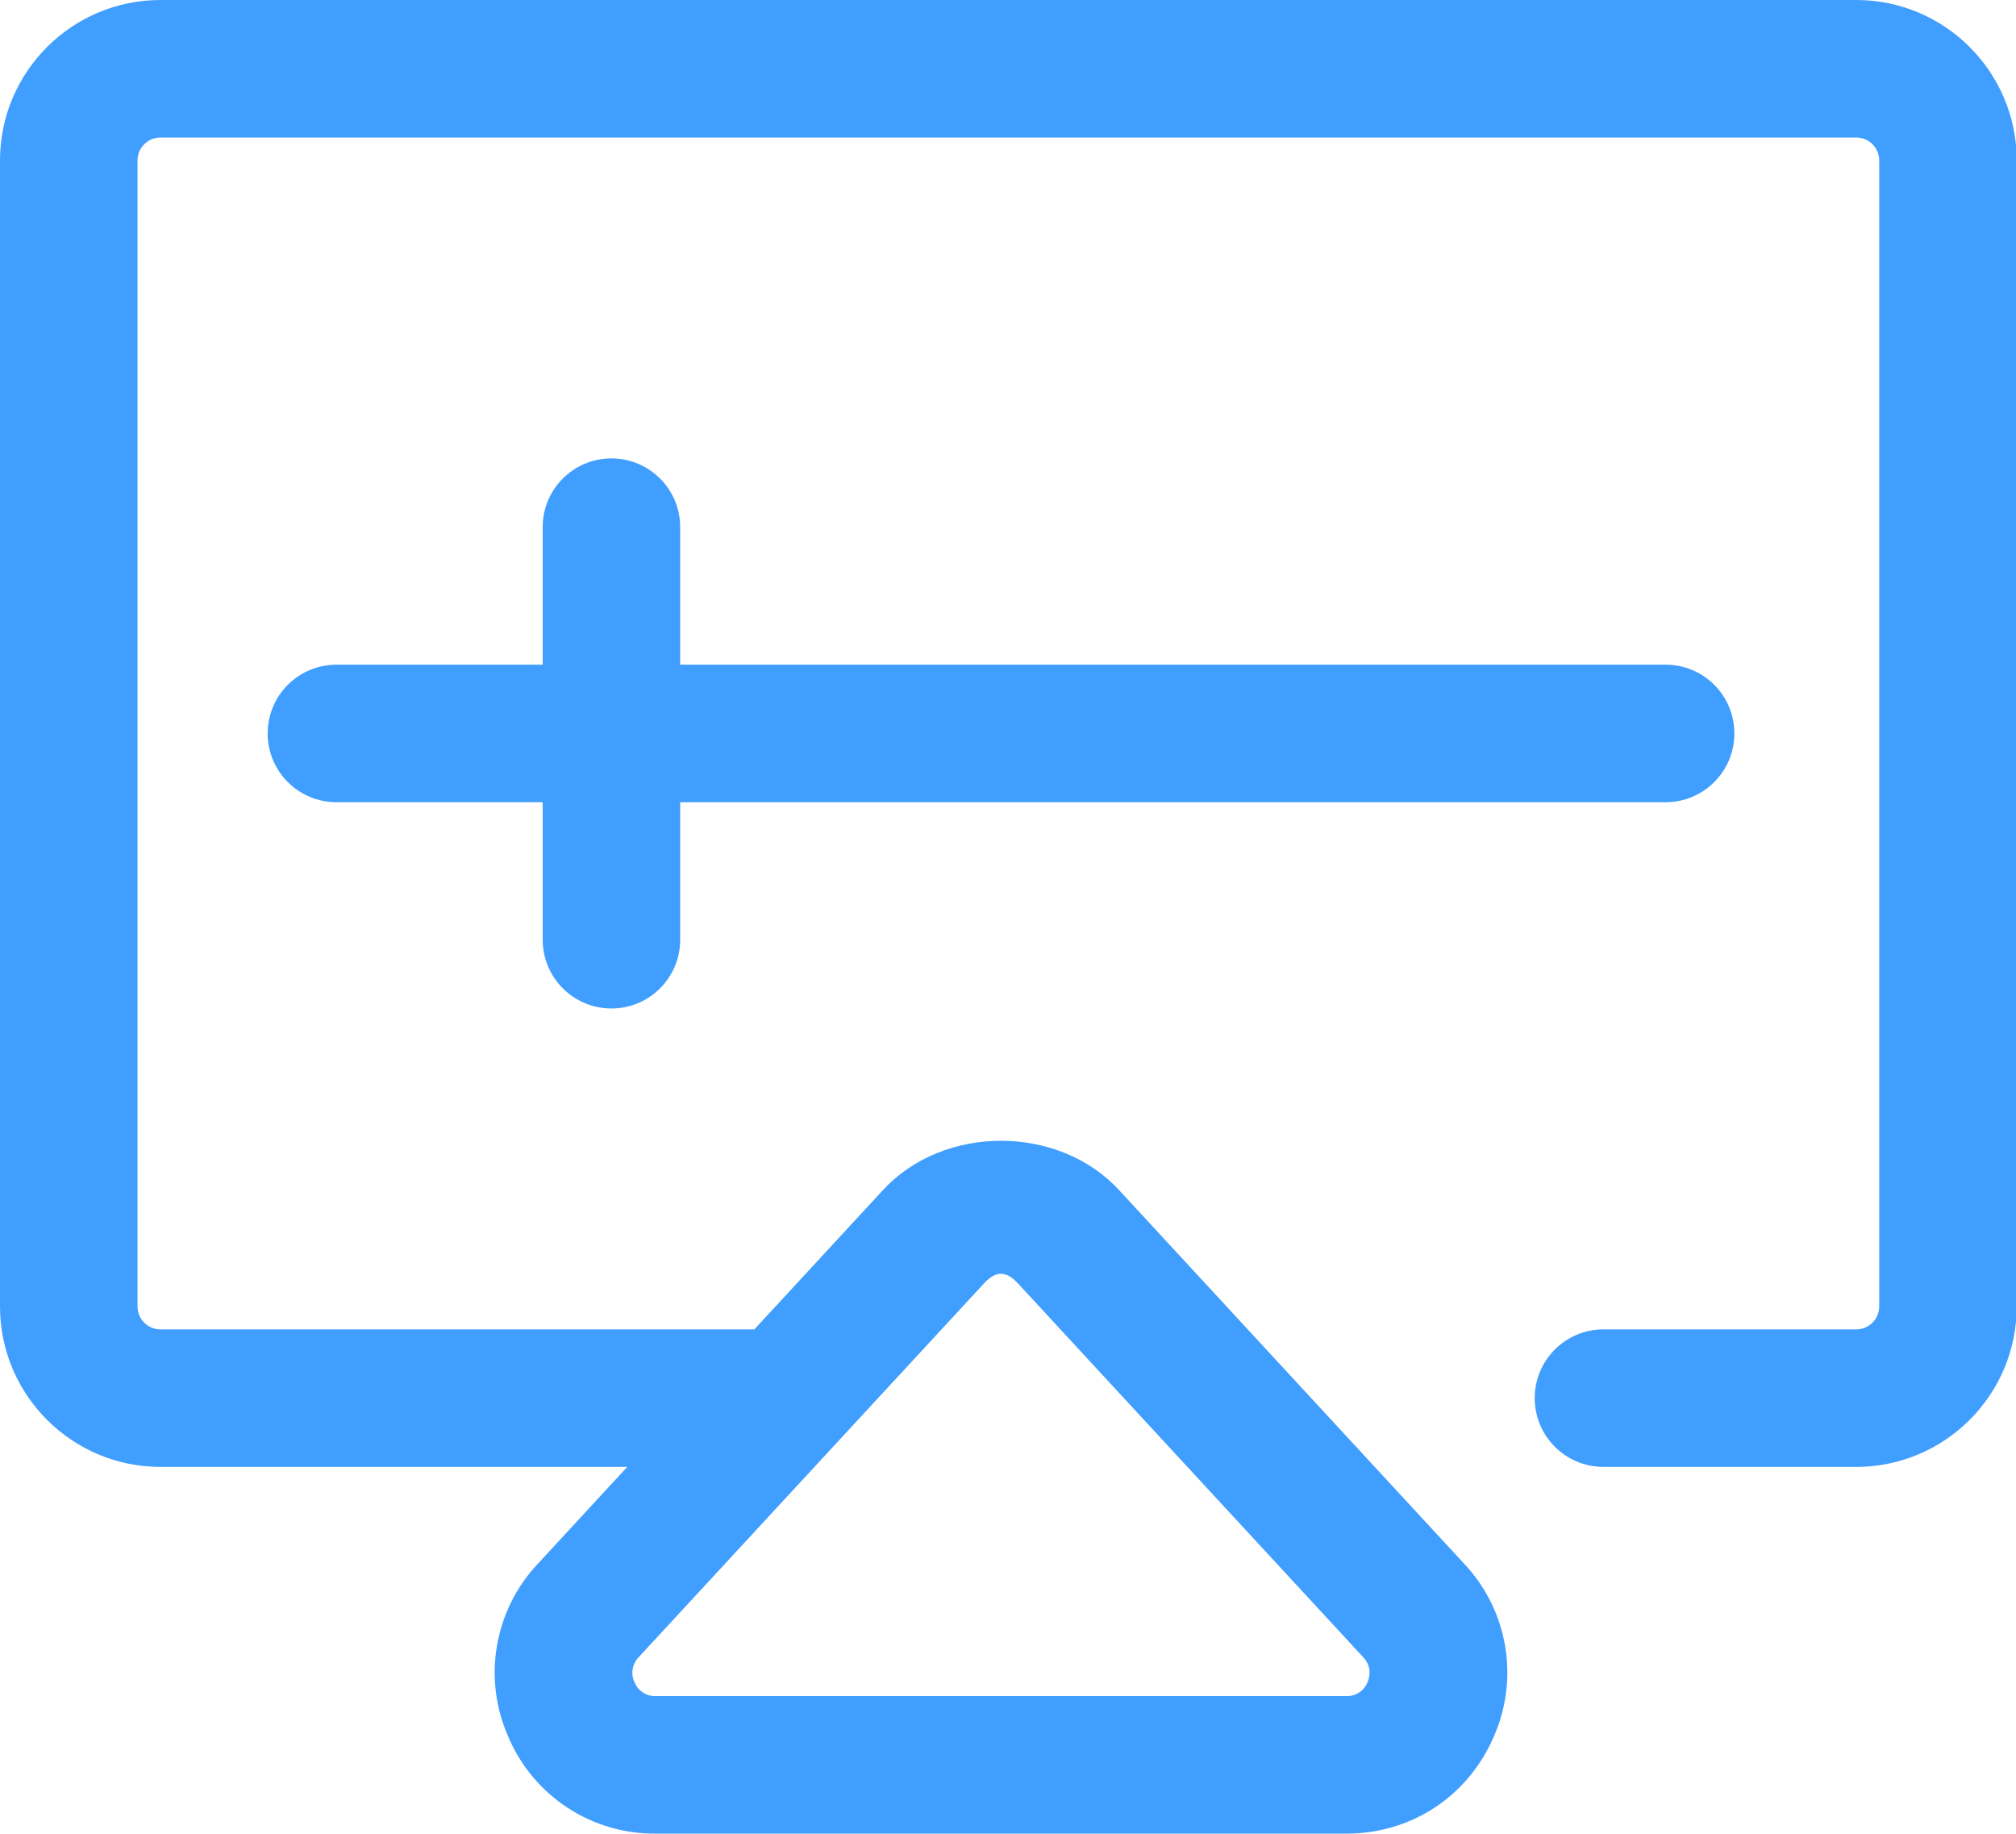
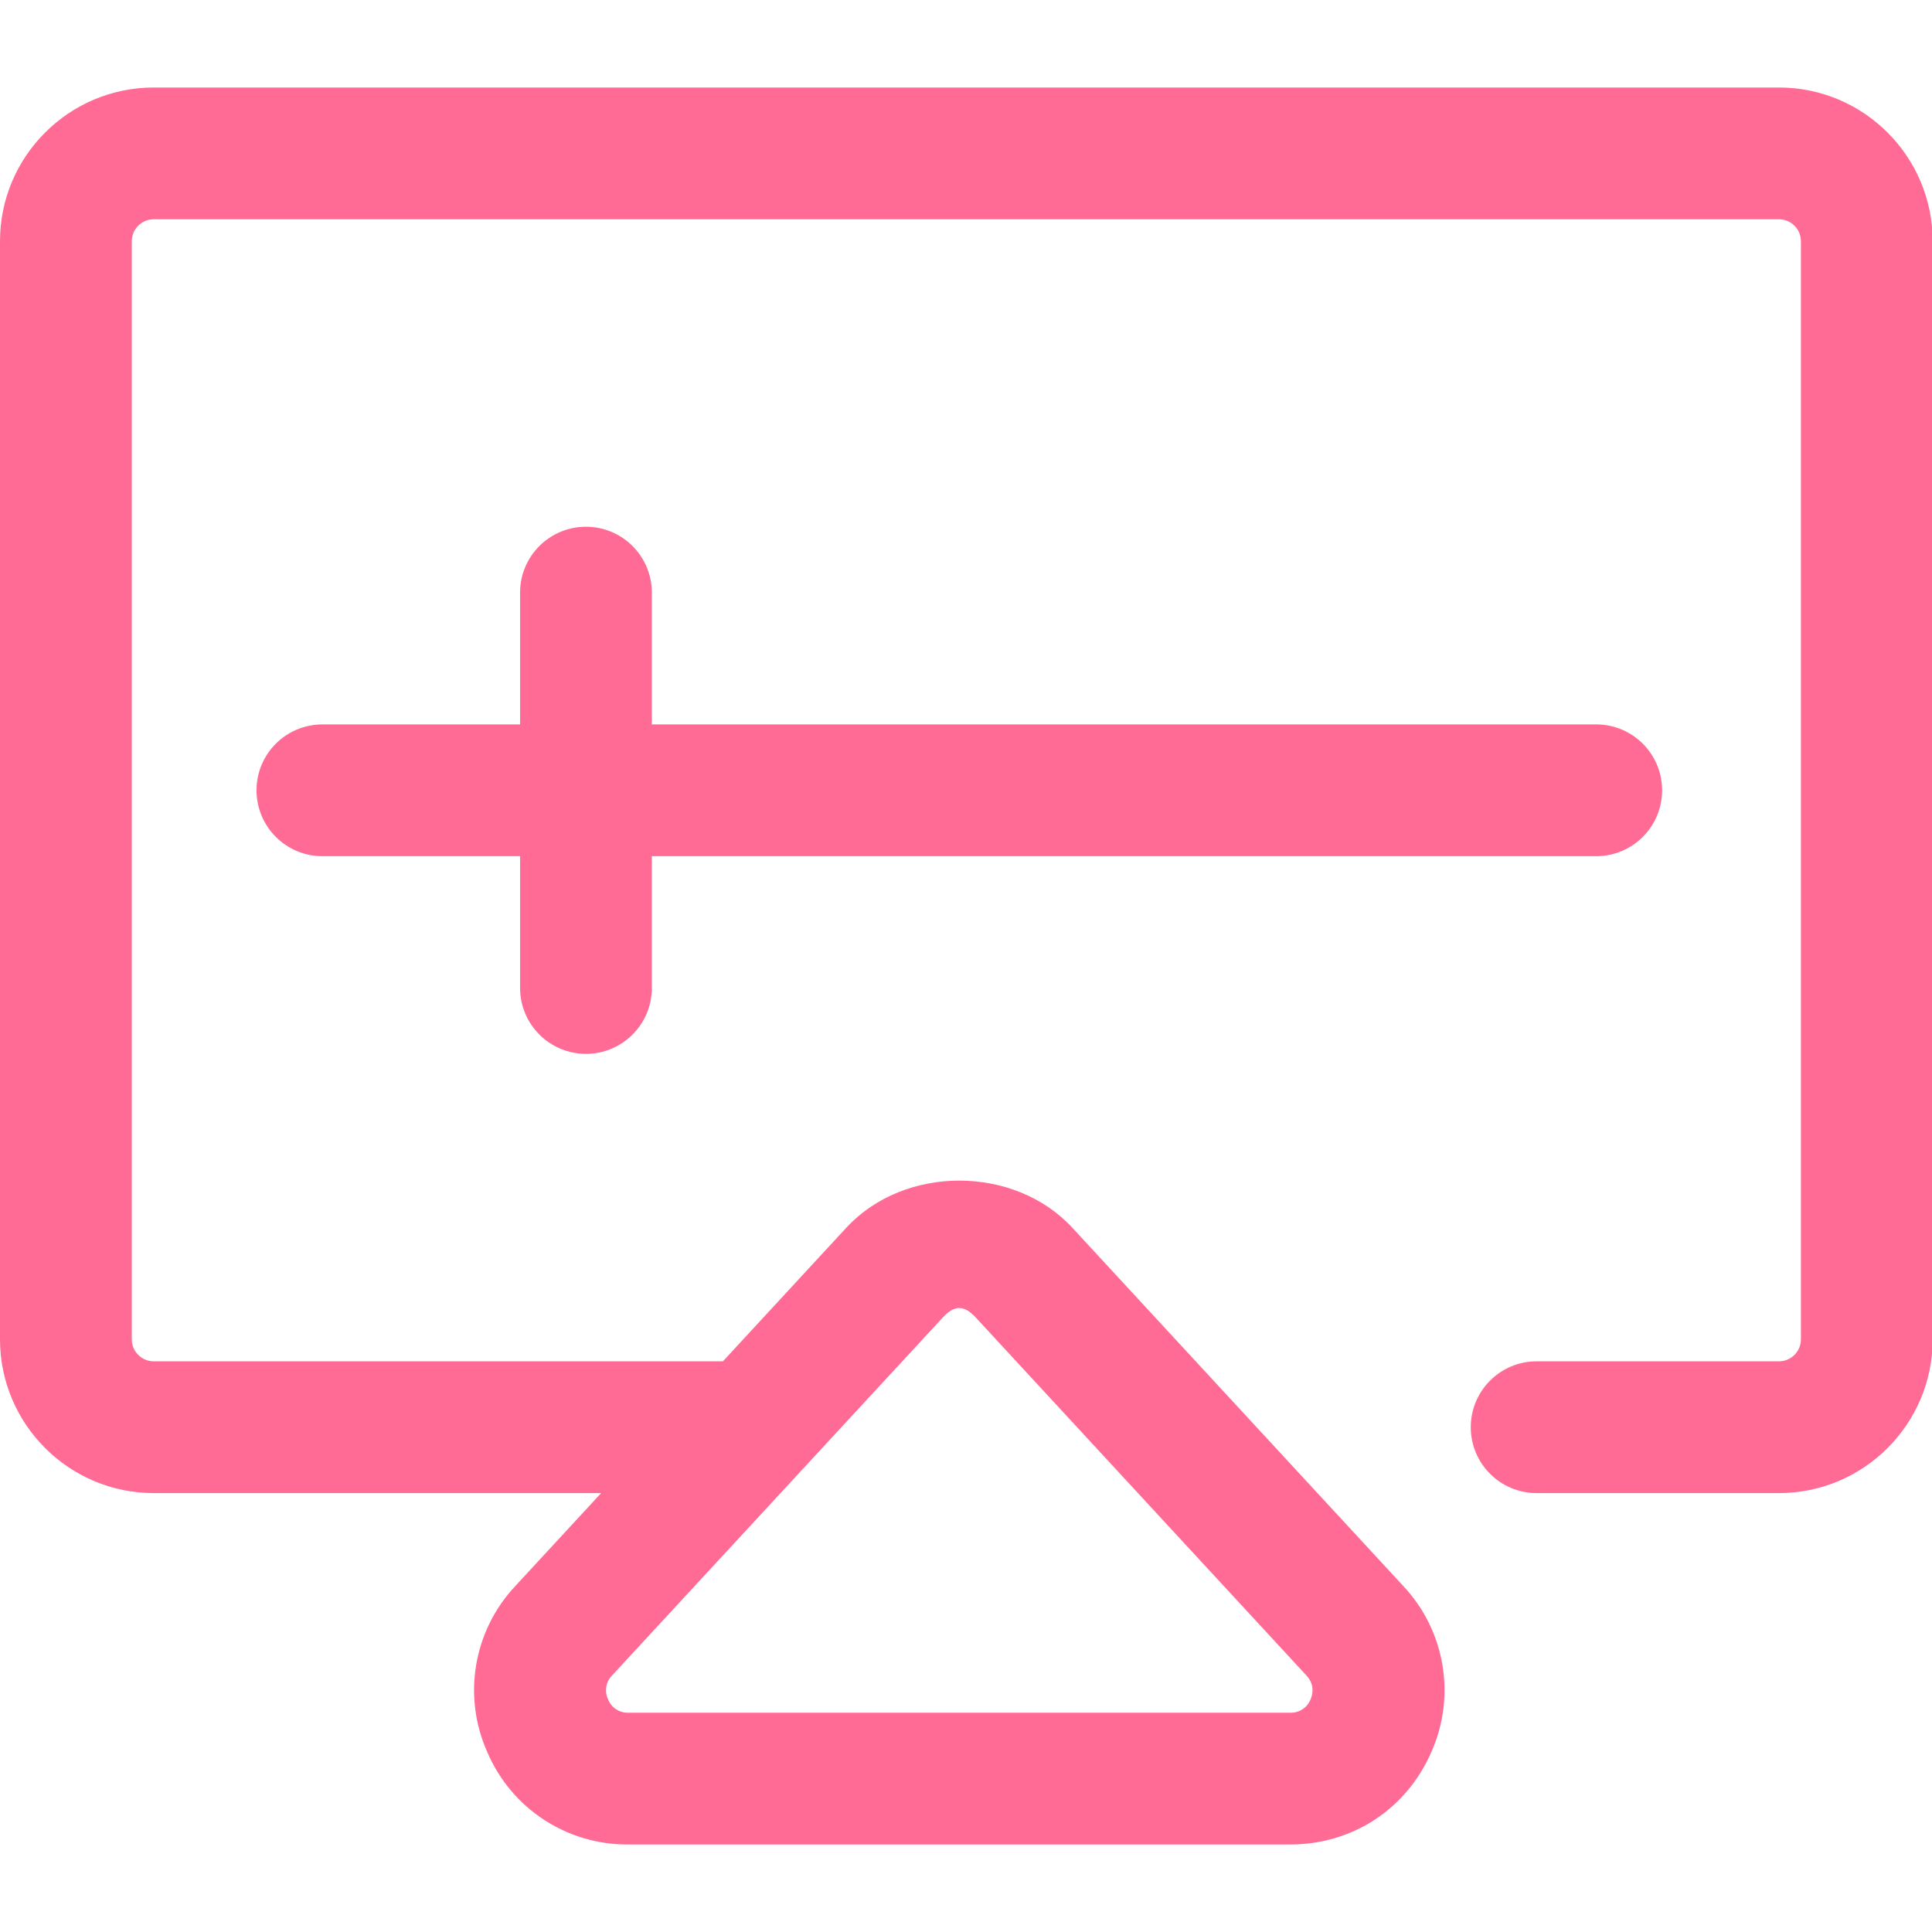
- <svg xmlns="http://www.w3.org/2000/svg" t="1727486810552" class="icon" viewBox="0 0 1126 1024" version="1.1" p-id="3274" width="219.922" height="200">
-   <path d="M1036.797 0H89.6C40.192 0 0 40.192 0 89.6v639.998C0 779.006 40.192 819.198 89.6 819.198h260.761l-50.073 54.221a88.576 88.576 0 0 0-16.23 96.87A88.576 88.576 0 0 0 366.233 1023.997h385.74c36.198 0 67.686-20.582 82.176-53.76a88.576 88.576 0 0 0-16.282-96.87l-192.87-208.793c-33.843-36.659-97.945-36.659-131.788 0L421.324 742.398H89.6a12.8 12.8 0 0 1-12.8-12.8V89.6a12.8 12.8 0 0 1 12.8-12.8h947.197a12.8 12.8 0 0 1 12.8 12.8v639.998a12.8 12.8 0 0 1-12.8 12.8h-141.209a38.4 38.4 0 0 0 0 76.8h141.209c49.408 0 89.6-40.192 89.6-89.6V89.6C1126.397 40.192 1086.205 0 1036.797 0z m-487.218 716.747c6.707-7.219 12.288-7.219 18.995 0l192.87 208.793c4.966 5.376 3.584 11.059 2.355 13.926a12.288 12.288 0 0 1-11.827 7.731H366.233a12.288 12.288 0 0 1-11.827-7.731 12.39 12.39 0 0 1 2.304-13.978l192.87-208.742z" p-id="3275" fill="#409EFF" />
-   <path d="M341.503 563.198a38.4 38.4 0 0 0 38.4-38.4v-76.8h550.398a38.4 38.4 0 0 0 0-76.8H379.903v-76.8a38.4 38.4 0 0 0-76.8 0v76.8H187.903a38.4 38.4 0 0 0 0 76.8h115.2v76.8c0 21.197 17.203 38.4 38.4 38.4z" p-id="3276" fill="#409EFF" />
+ <svg xmlns="http://www.w3.org/2000/svg" t="1747187249177" class="icon" viewBox="0 0 1126 1024" version="1.1" p-id="5742" width="200" height="200">
+   <path d="M1036.797 0H89.6C40.192 0 0 40.192 0 89.6v639.998C0 779.006 40.192 819.198 89.6 819.198h260.761l-50.073 54.221a88.576 88.576 0 0 0-16.23 96.87A88.576 88.576 0 0 0 366.233 1023.997h385.74c36.198 0 67.686-20.582 82.176-53.76a88.576 88.576 0 0 0-16.282-96.87l-192.87-208.793c-33.843-36.659-97.945-36.659-131.788 0L421.324 742.398H89.6a12.8 12.8 0 0 1-12.8-12.8V89.6a12.8 12.8 0 0 1 12.8-12.8h947.197a12.8 12.8 0 0 1 12.8 12.8v639.998a12.8 12.8 0 0 1-12.8 12.8h-141.209a38.4 38.4 0 0 0 0 76.8h141.209c49.408 0 89.6-40.192 89.6-89.6V89.6C1126.397 40.192 1086.205 0 1036.797 0z m-487.218 716.747c6.707-7.219 12.288-7.219 18.995 0l192.87 208.793c4.966 5.376 3.584 11.059 2.355 13.926a12.288 12.288 0 0 1-11.827 7.731H366.233a12.288 12.288 0 0 1-11.827-7.731 12.39 12.39 0 0 1 2.304-13.978l192.87-208.742z" p-id="5743" fill="#ff6b95" />
+   <path d="M341.503 563.198a38.4 38.4 0 0 0 38.4-38.4v-76.8h550.398a38.4 38.4 0 0 0 0-76.8H379.903v-76.8a38.4 38.4 0 0 0-76.8 0v76.8H187.903a38.4 38.4 0 0 0 0 76.8h115.2v76.8c0 21.197 17.203 38.4 38.4 38.4z" p-id="5744" fill="#ff6b95" />
</svg>
